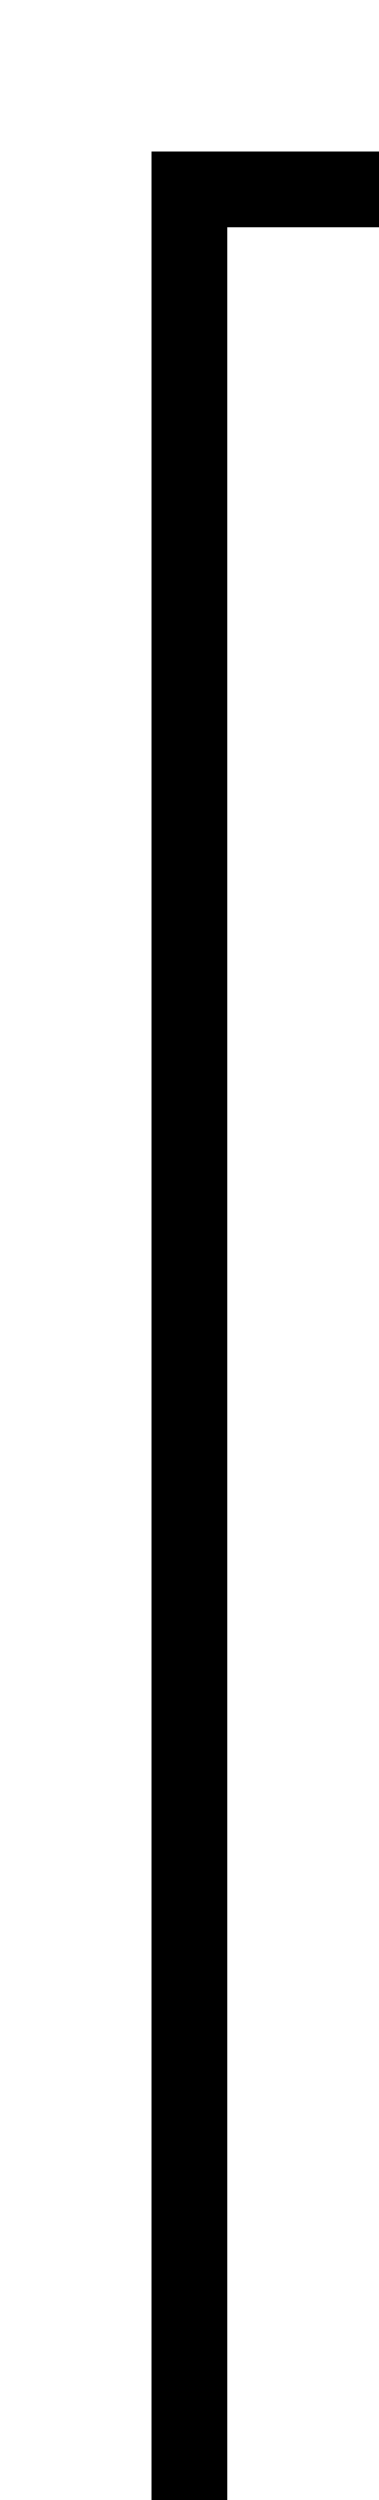
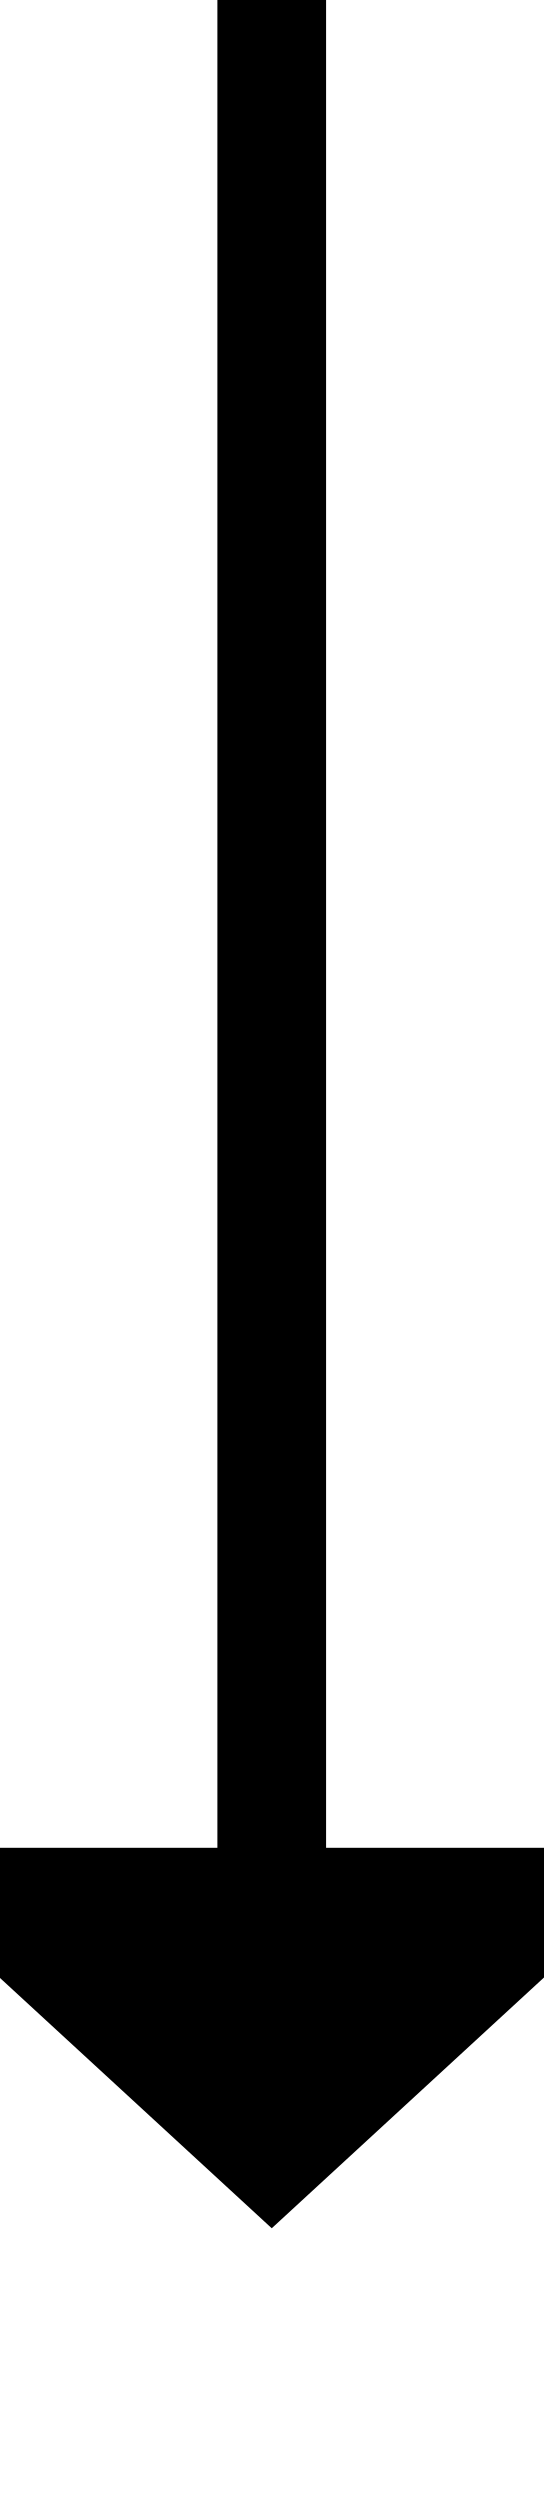
- <svg xmlns="http://www.w3.org/2000/svg" version="1.1" width="10px" height="66px" preserveAspectRatio="xMidYMin meet" viewBox="247 755  8 66">
-   <path d="M 251 822  L 251 760  L 641 760  L 641 755  " stroke-width="2" stroke="#000000" fill="none" />
-   <path d="M 648.6 756  L 641 749  L 633.4 756  L 648.6 756  Z " fill-rule="nonzero" fill="#000000" stroke="none" />
+ <svg xmlns="http://www.w3.org/2000/svg" version="1.1" width="10px" height="46px" preserveAspectRatio="xMidYMin meet" viewBox="637 458  8 46">
+   <path d="M 641 458  L 641 493  " stroke-width="2" stroke="#000000" fill="none" />
+   <path d="M 633.4 492  L 641 499  L 648.6 492  L 633.4 492  Z " fill-rule="nonzero" fill="#000000" stroke="none" />
</svg>
